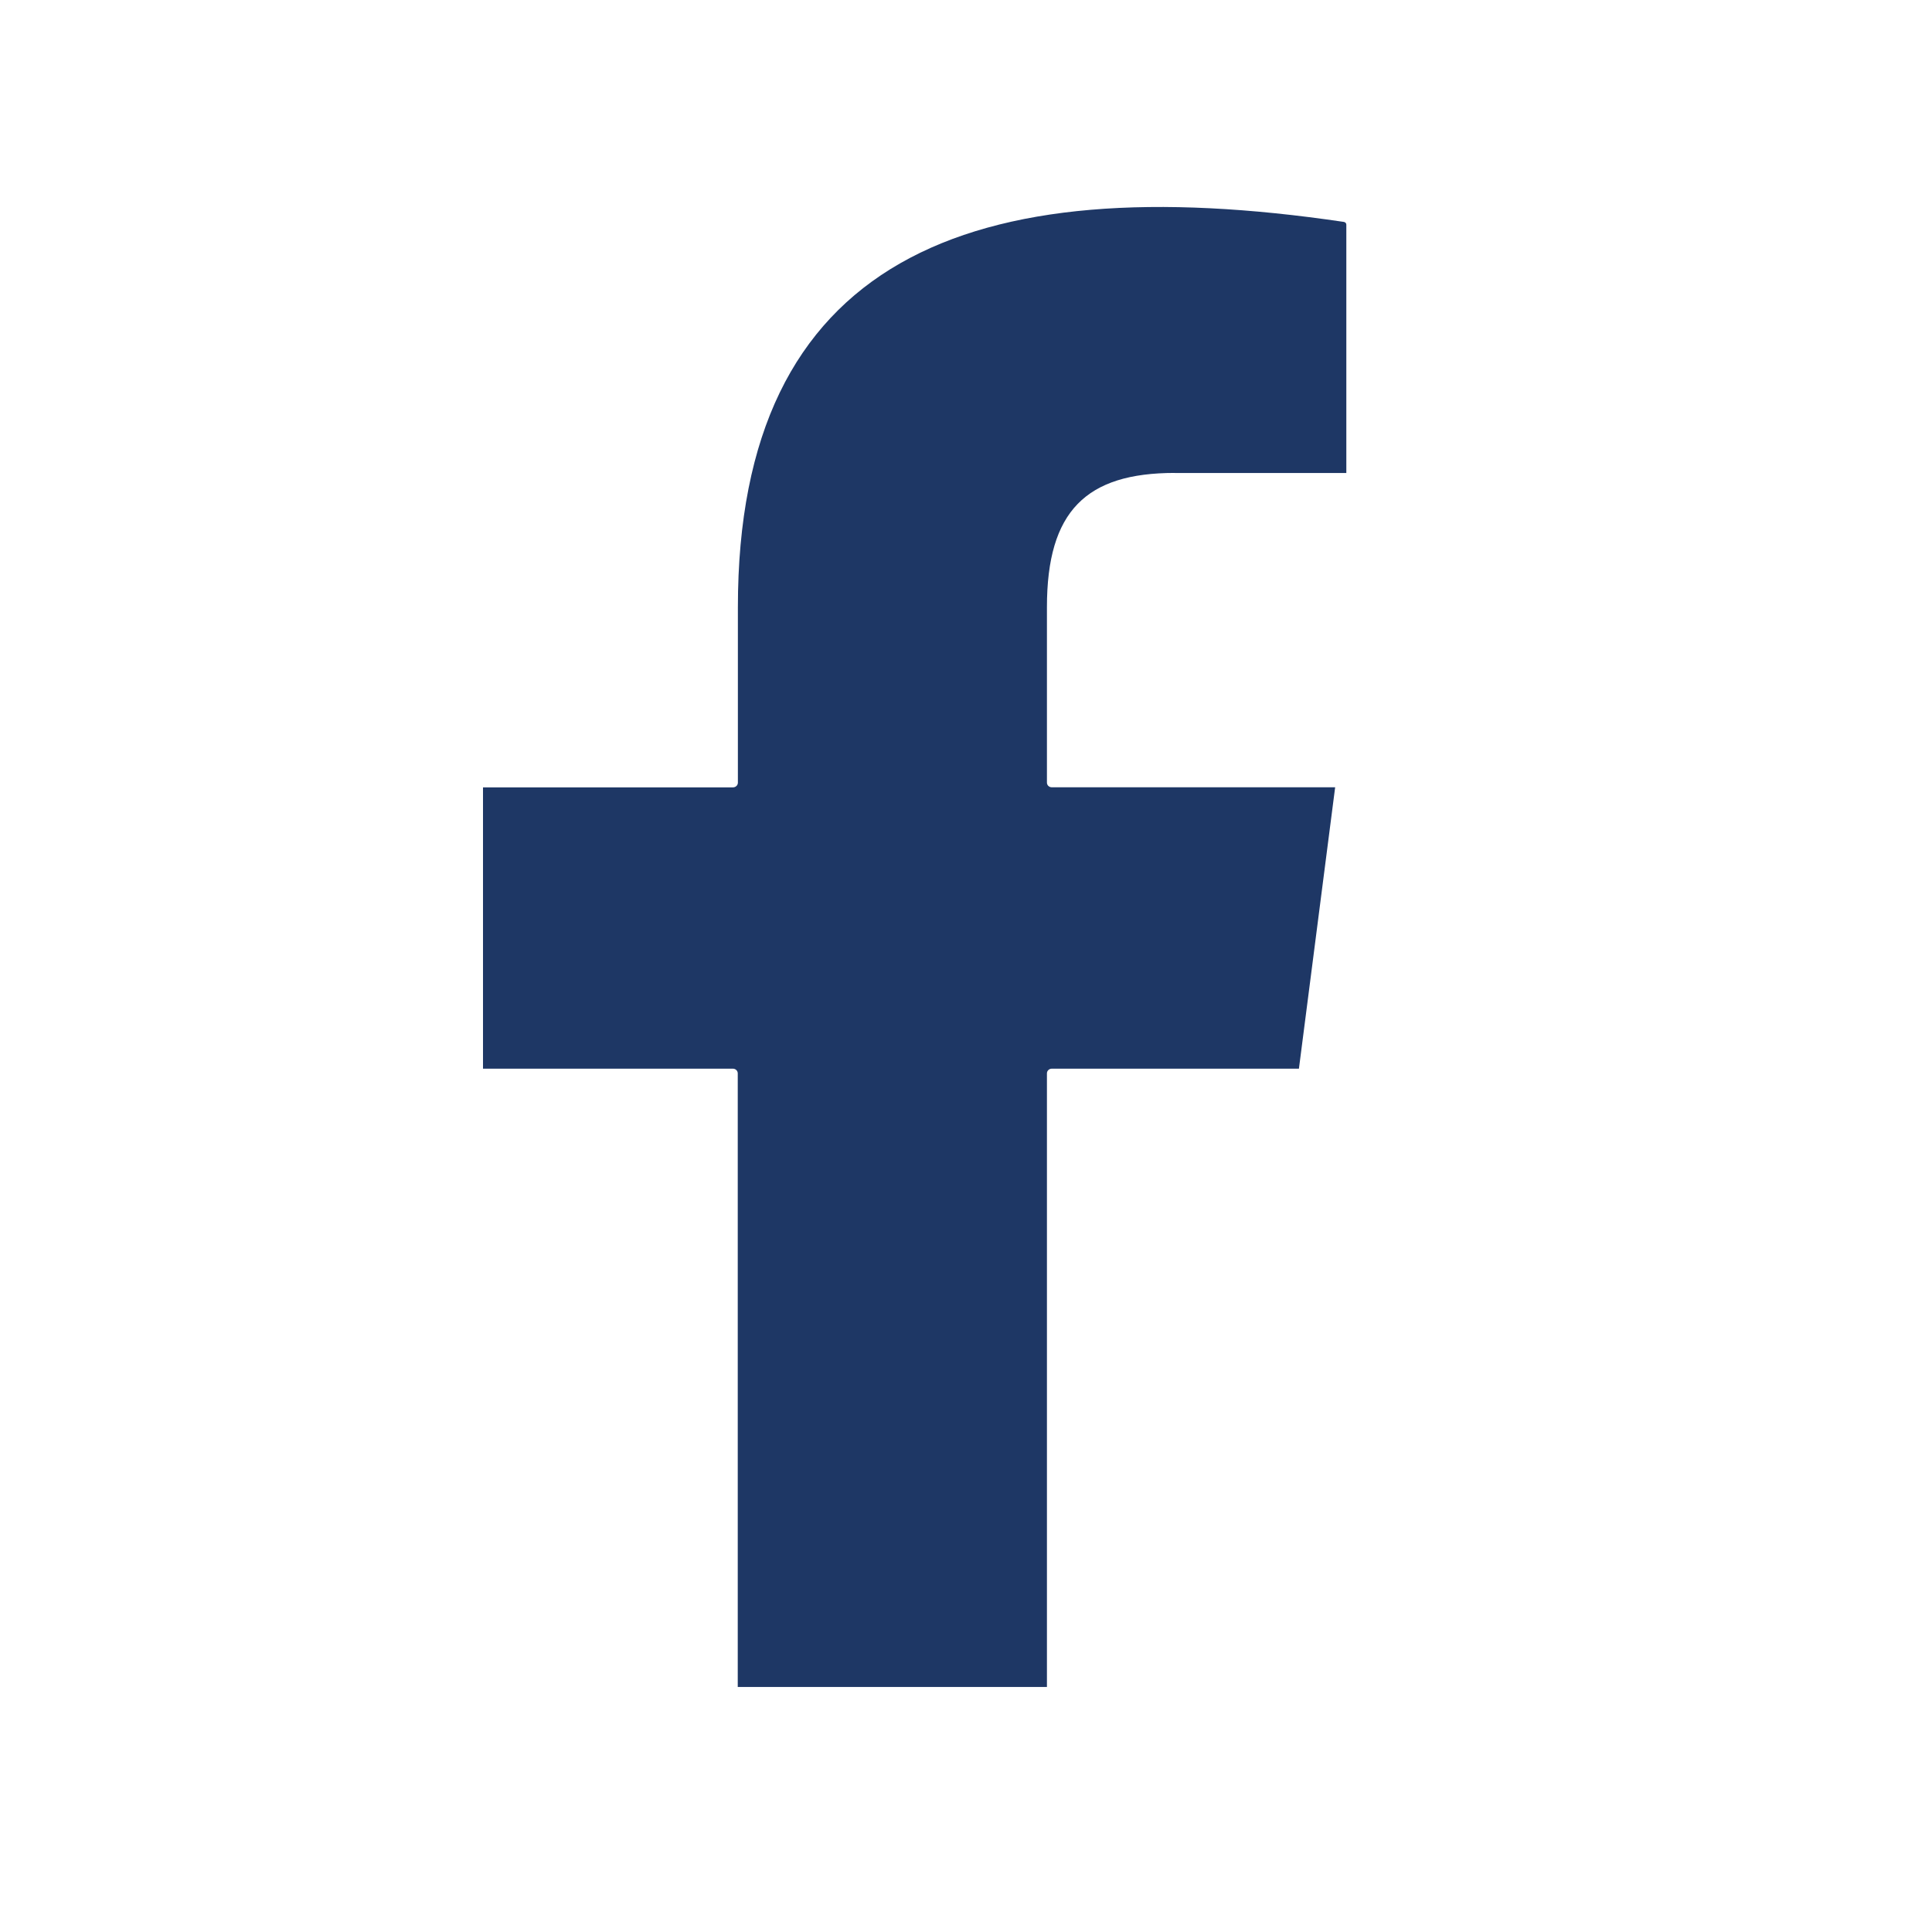
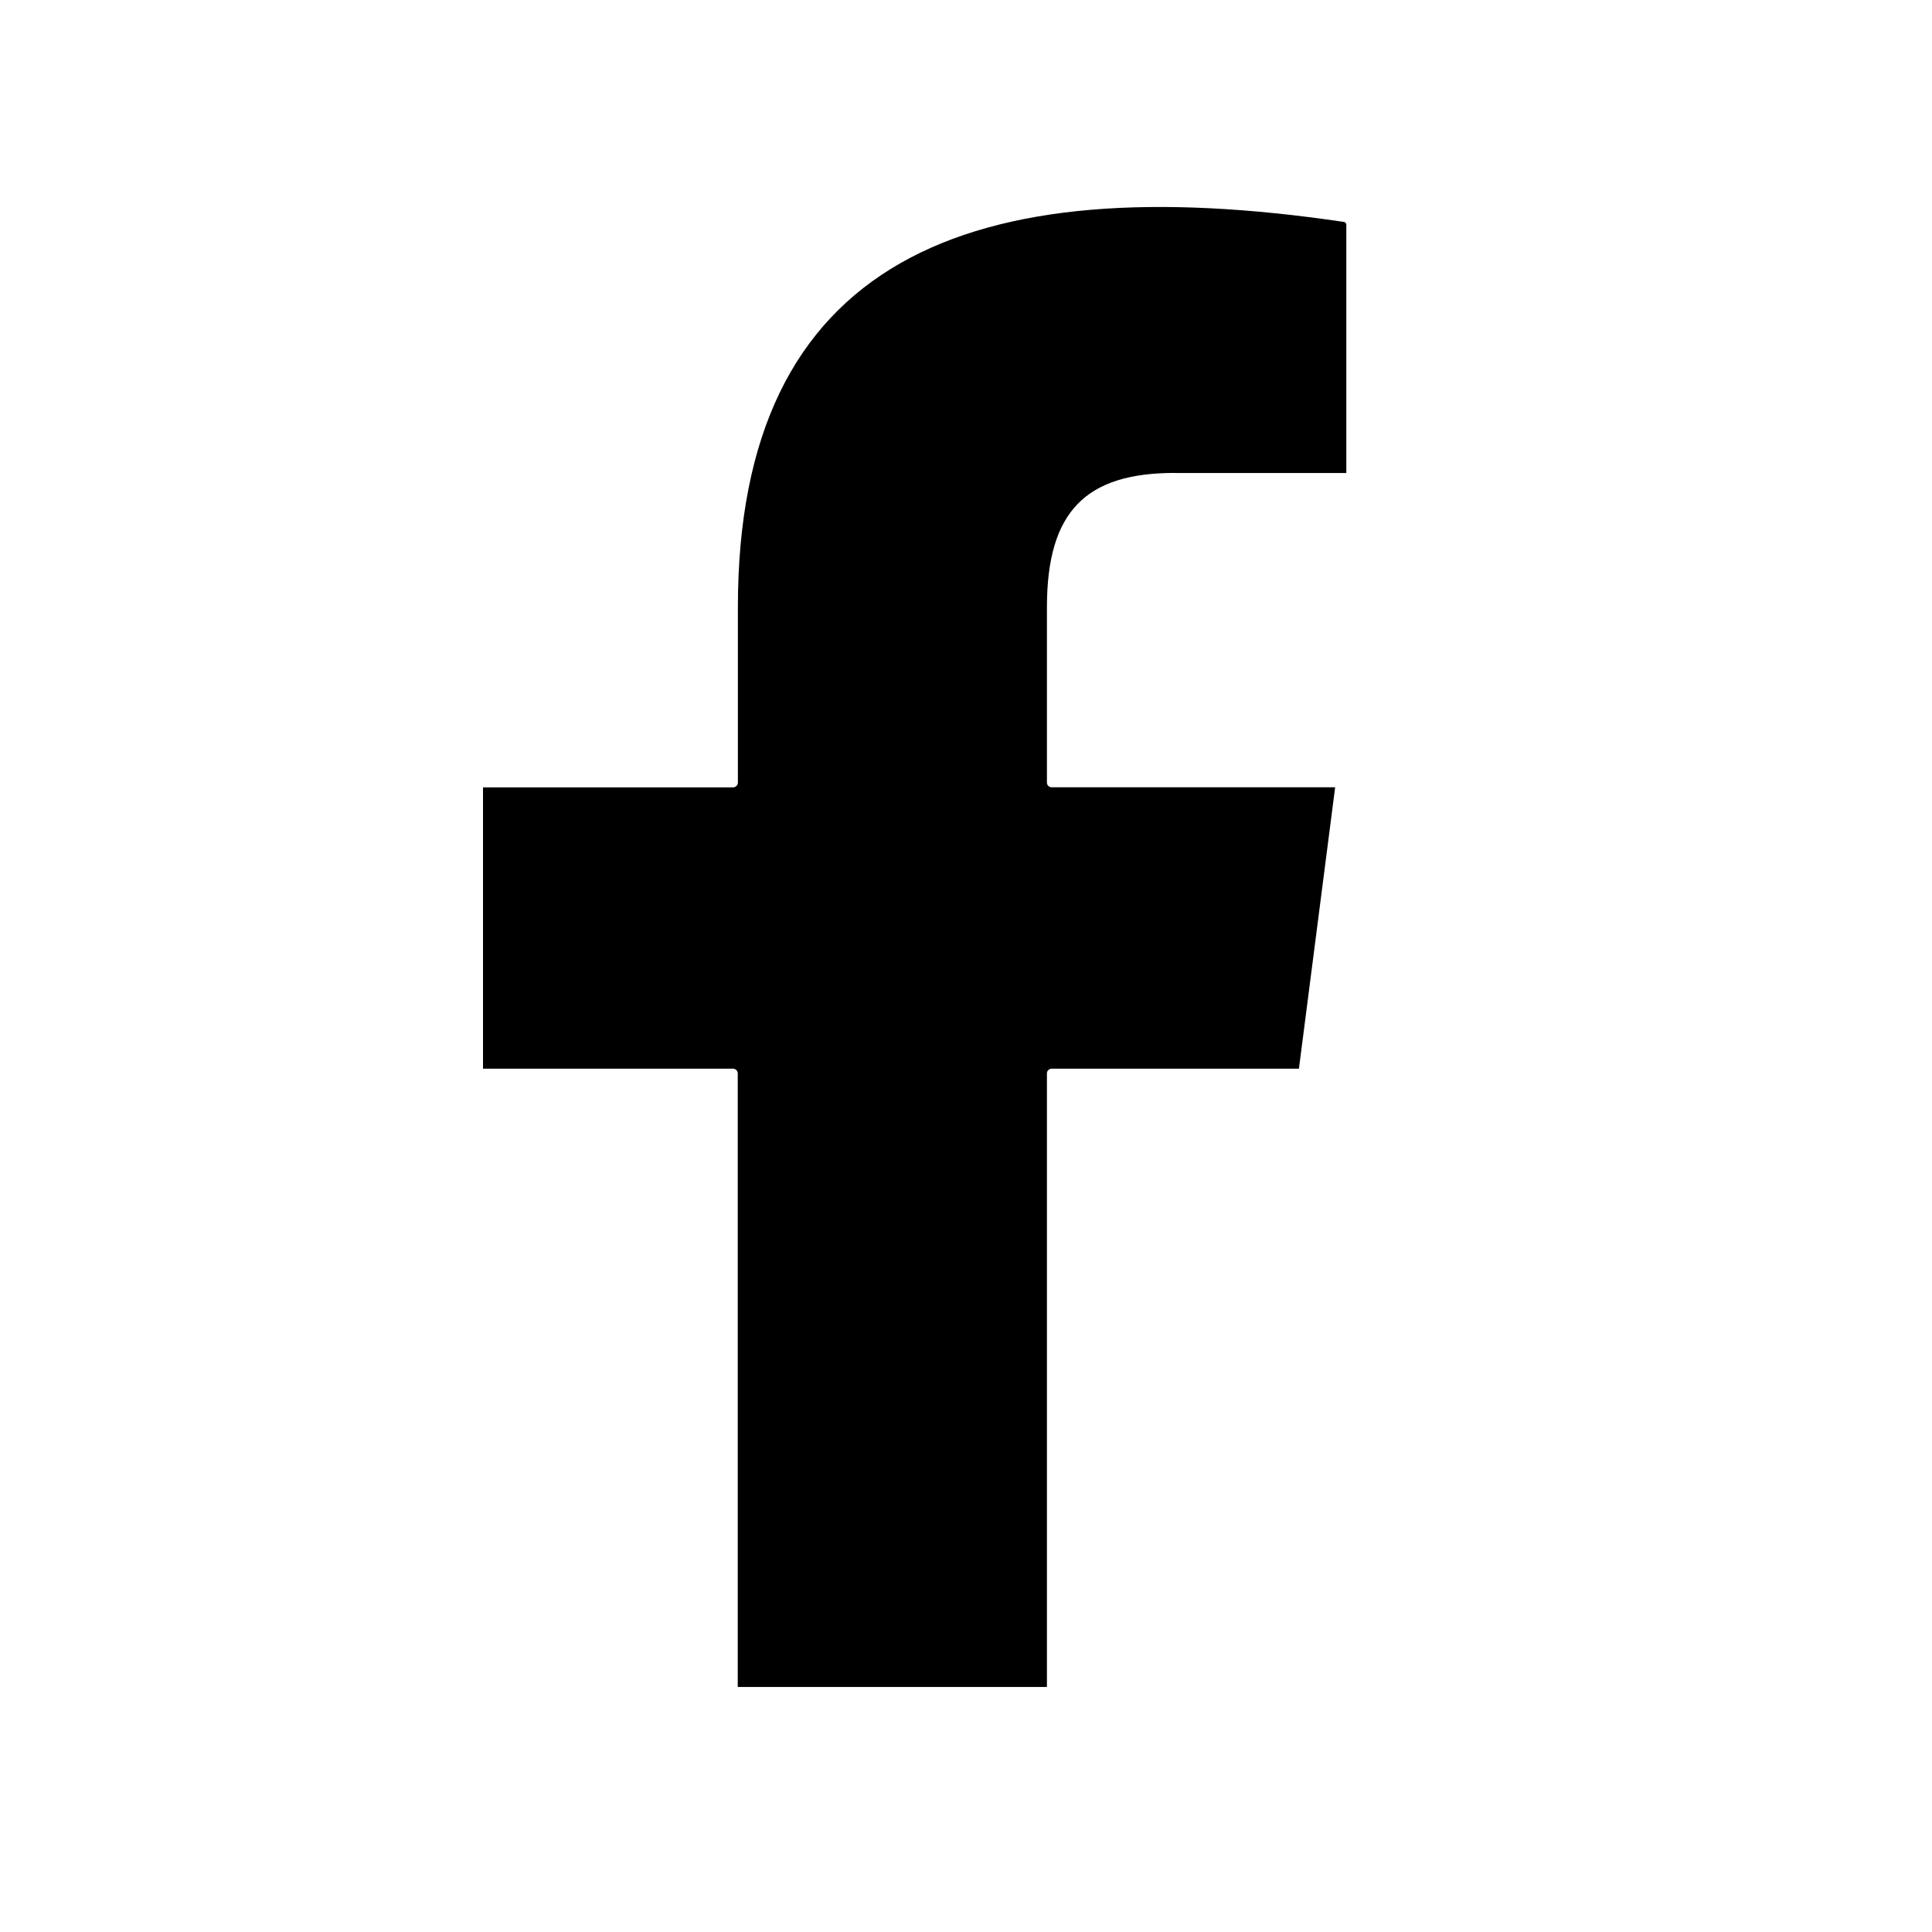
- <svg xmlns="http://www.w3.org/2000/svg" width="28" height="28" fill="none">
-   <path d="M17.027 6.855h2.485V3.256c0-.02-.015-.037-.036-.04-5.441-.805-8.782.546-8.782 5.584v2.543c0 .038-.032.068-.071.068H7v4.077h3.621c.04 0 .071.03.071.068v8.893h4.481v-8.893c0-.038.032-.068.071-.068h3.581l.525-4.078h-4.106c-.04 0-.071-.03-.071-.068V8.799c0-1.393.569-1.945 1.853-1.945v.001z" fill="#1e3765" />
+ <svg xmlns="http://www.w3.org/2000/svg" width="28" height="28">
+   <path d="M17.027 6.855h2.485V3.256c0-.02-.015-.037-.036-.04-5.441-.805-8.782.546-8.782 5.584v2.543c0 .038-.032.068-.071.068H7v4.077h3.621c.04 0 .071.03.071.068v8.893h4.481v-8.893c0-.038.032-.068.071-.068h3.581l.525-4.078h-4.106c-.04 0-.071-.03-.071-.068V8.799c0-1.393.569-1.945 1.853-1.945v.001z" />
</svg>
